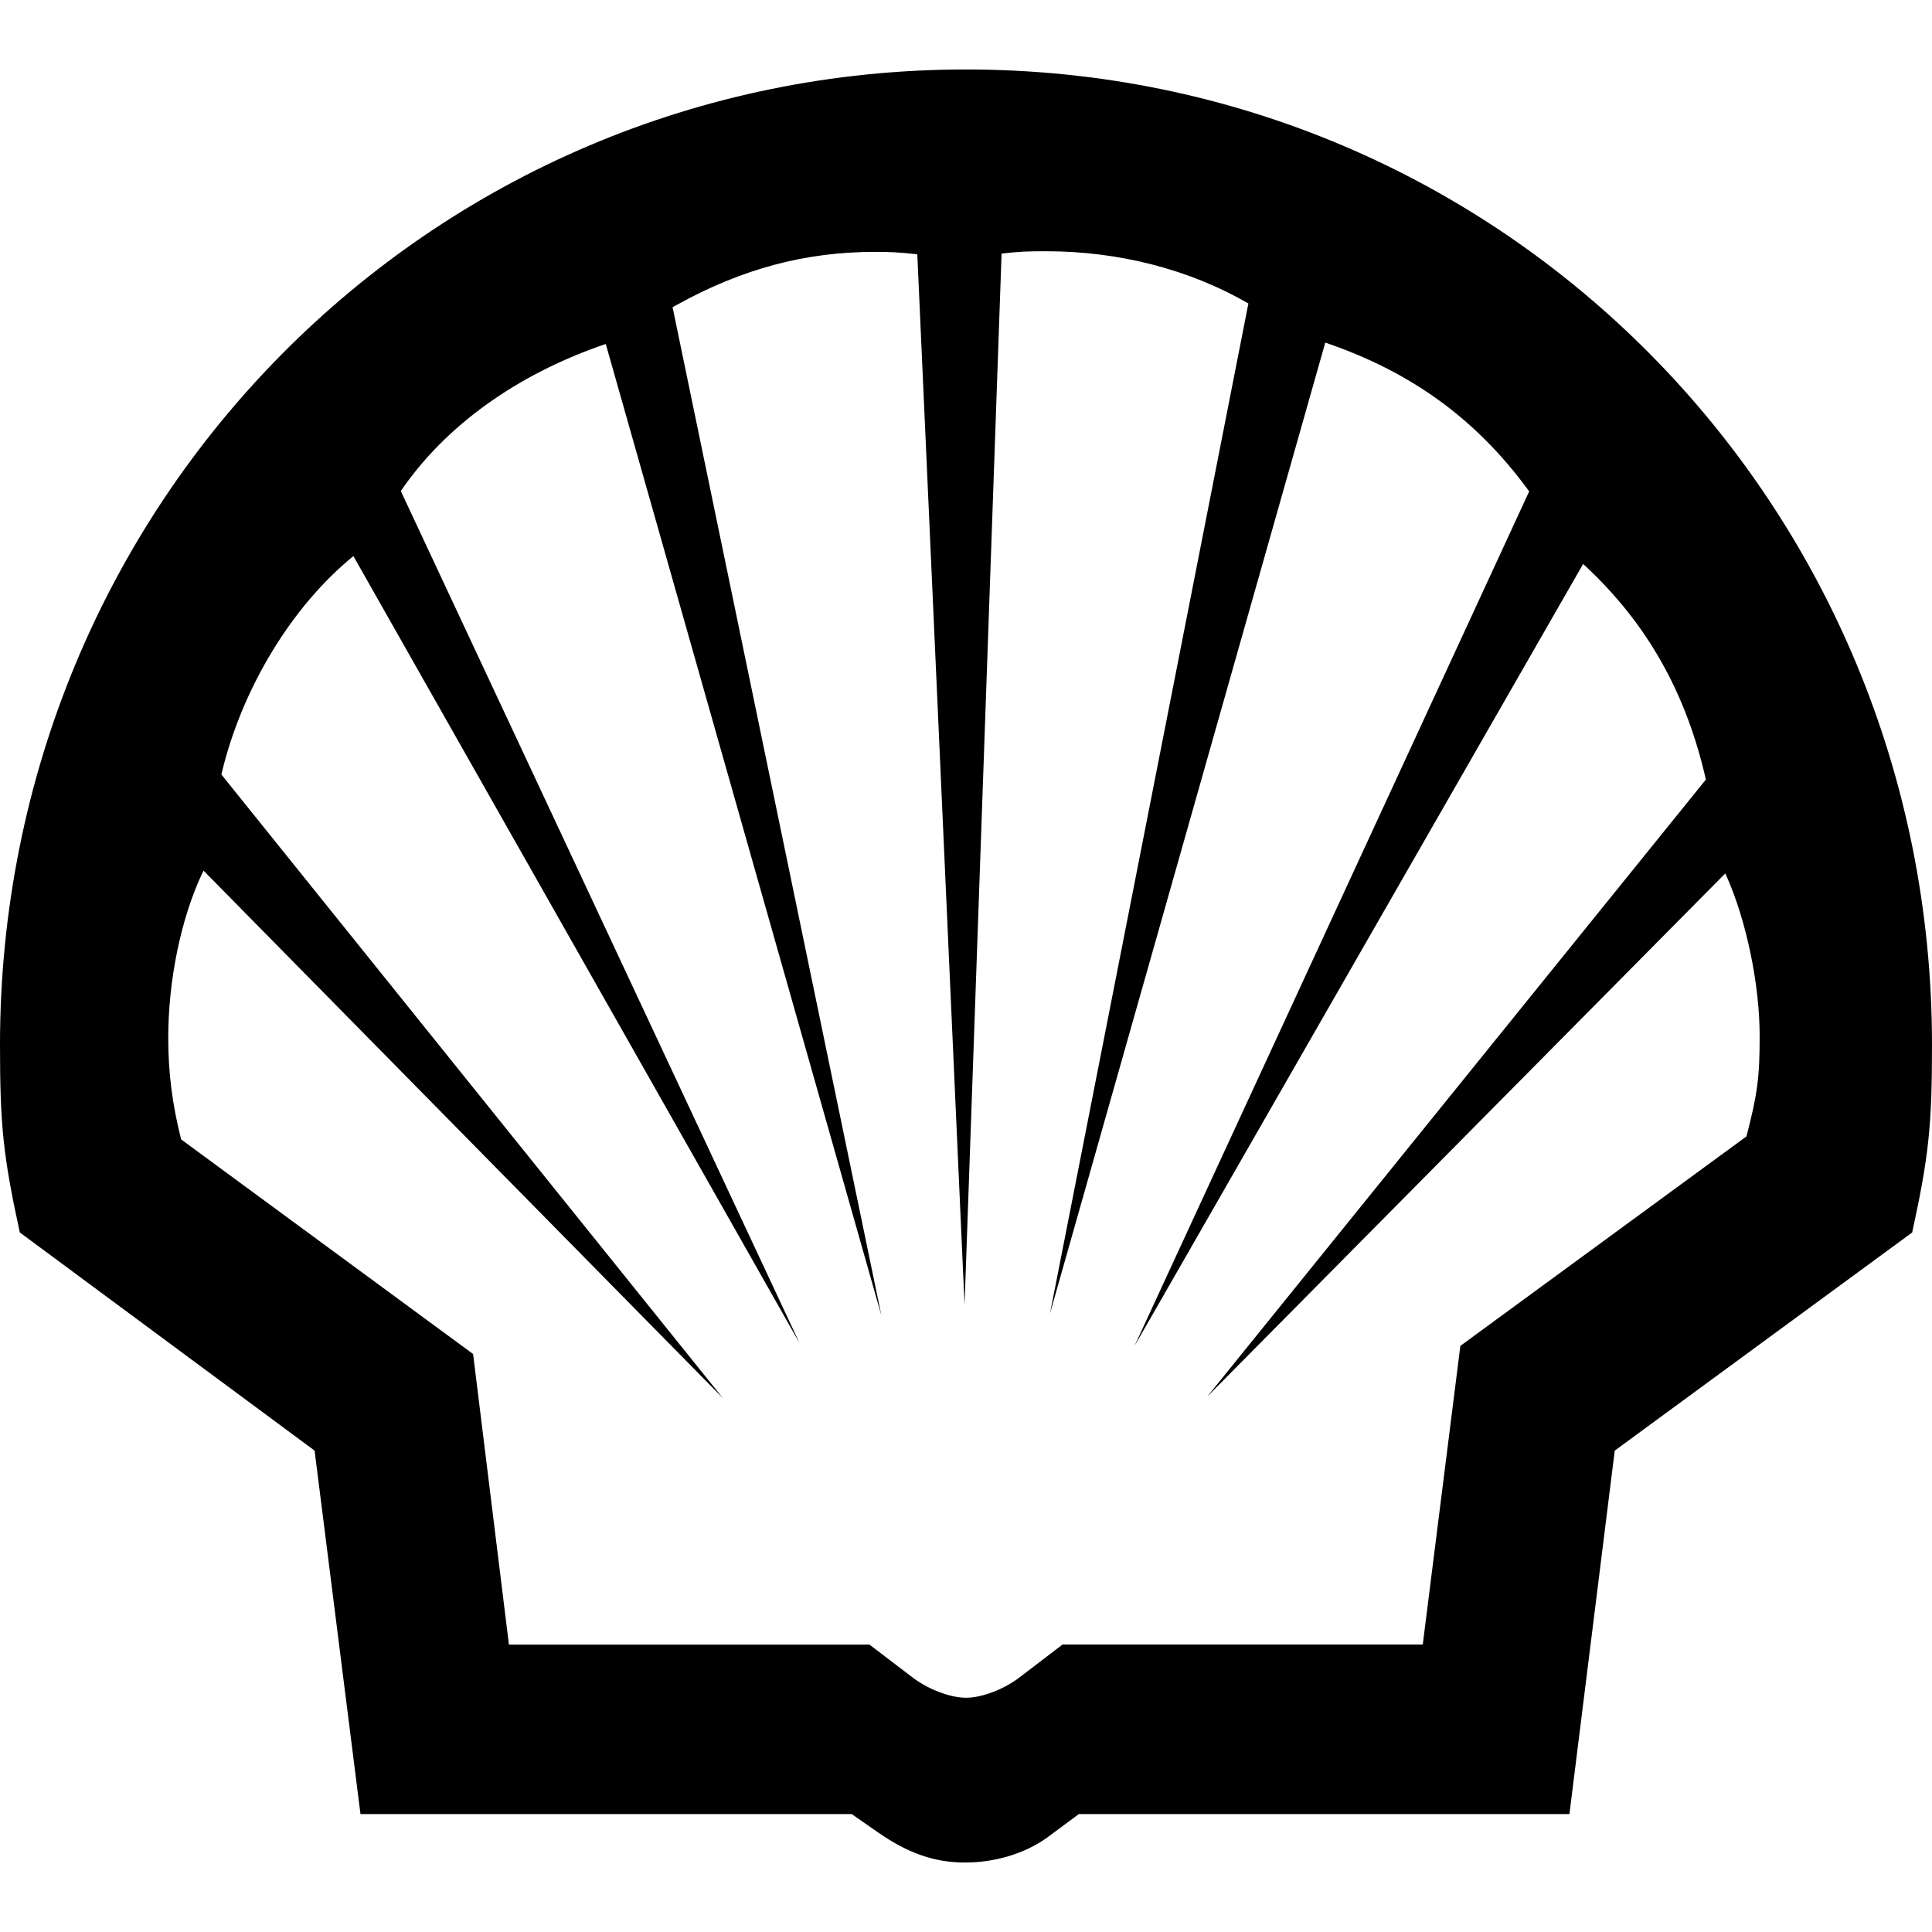
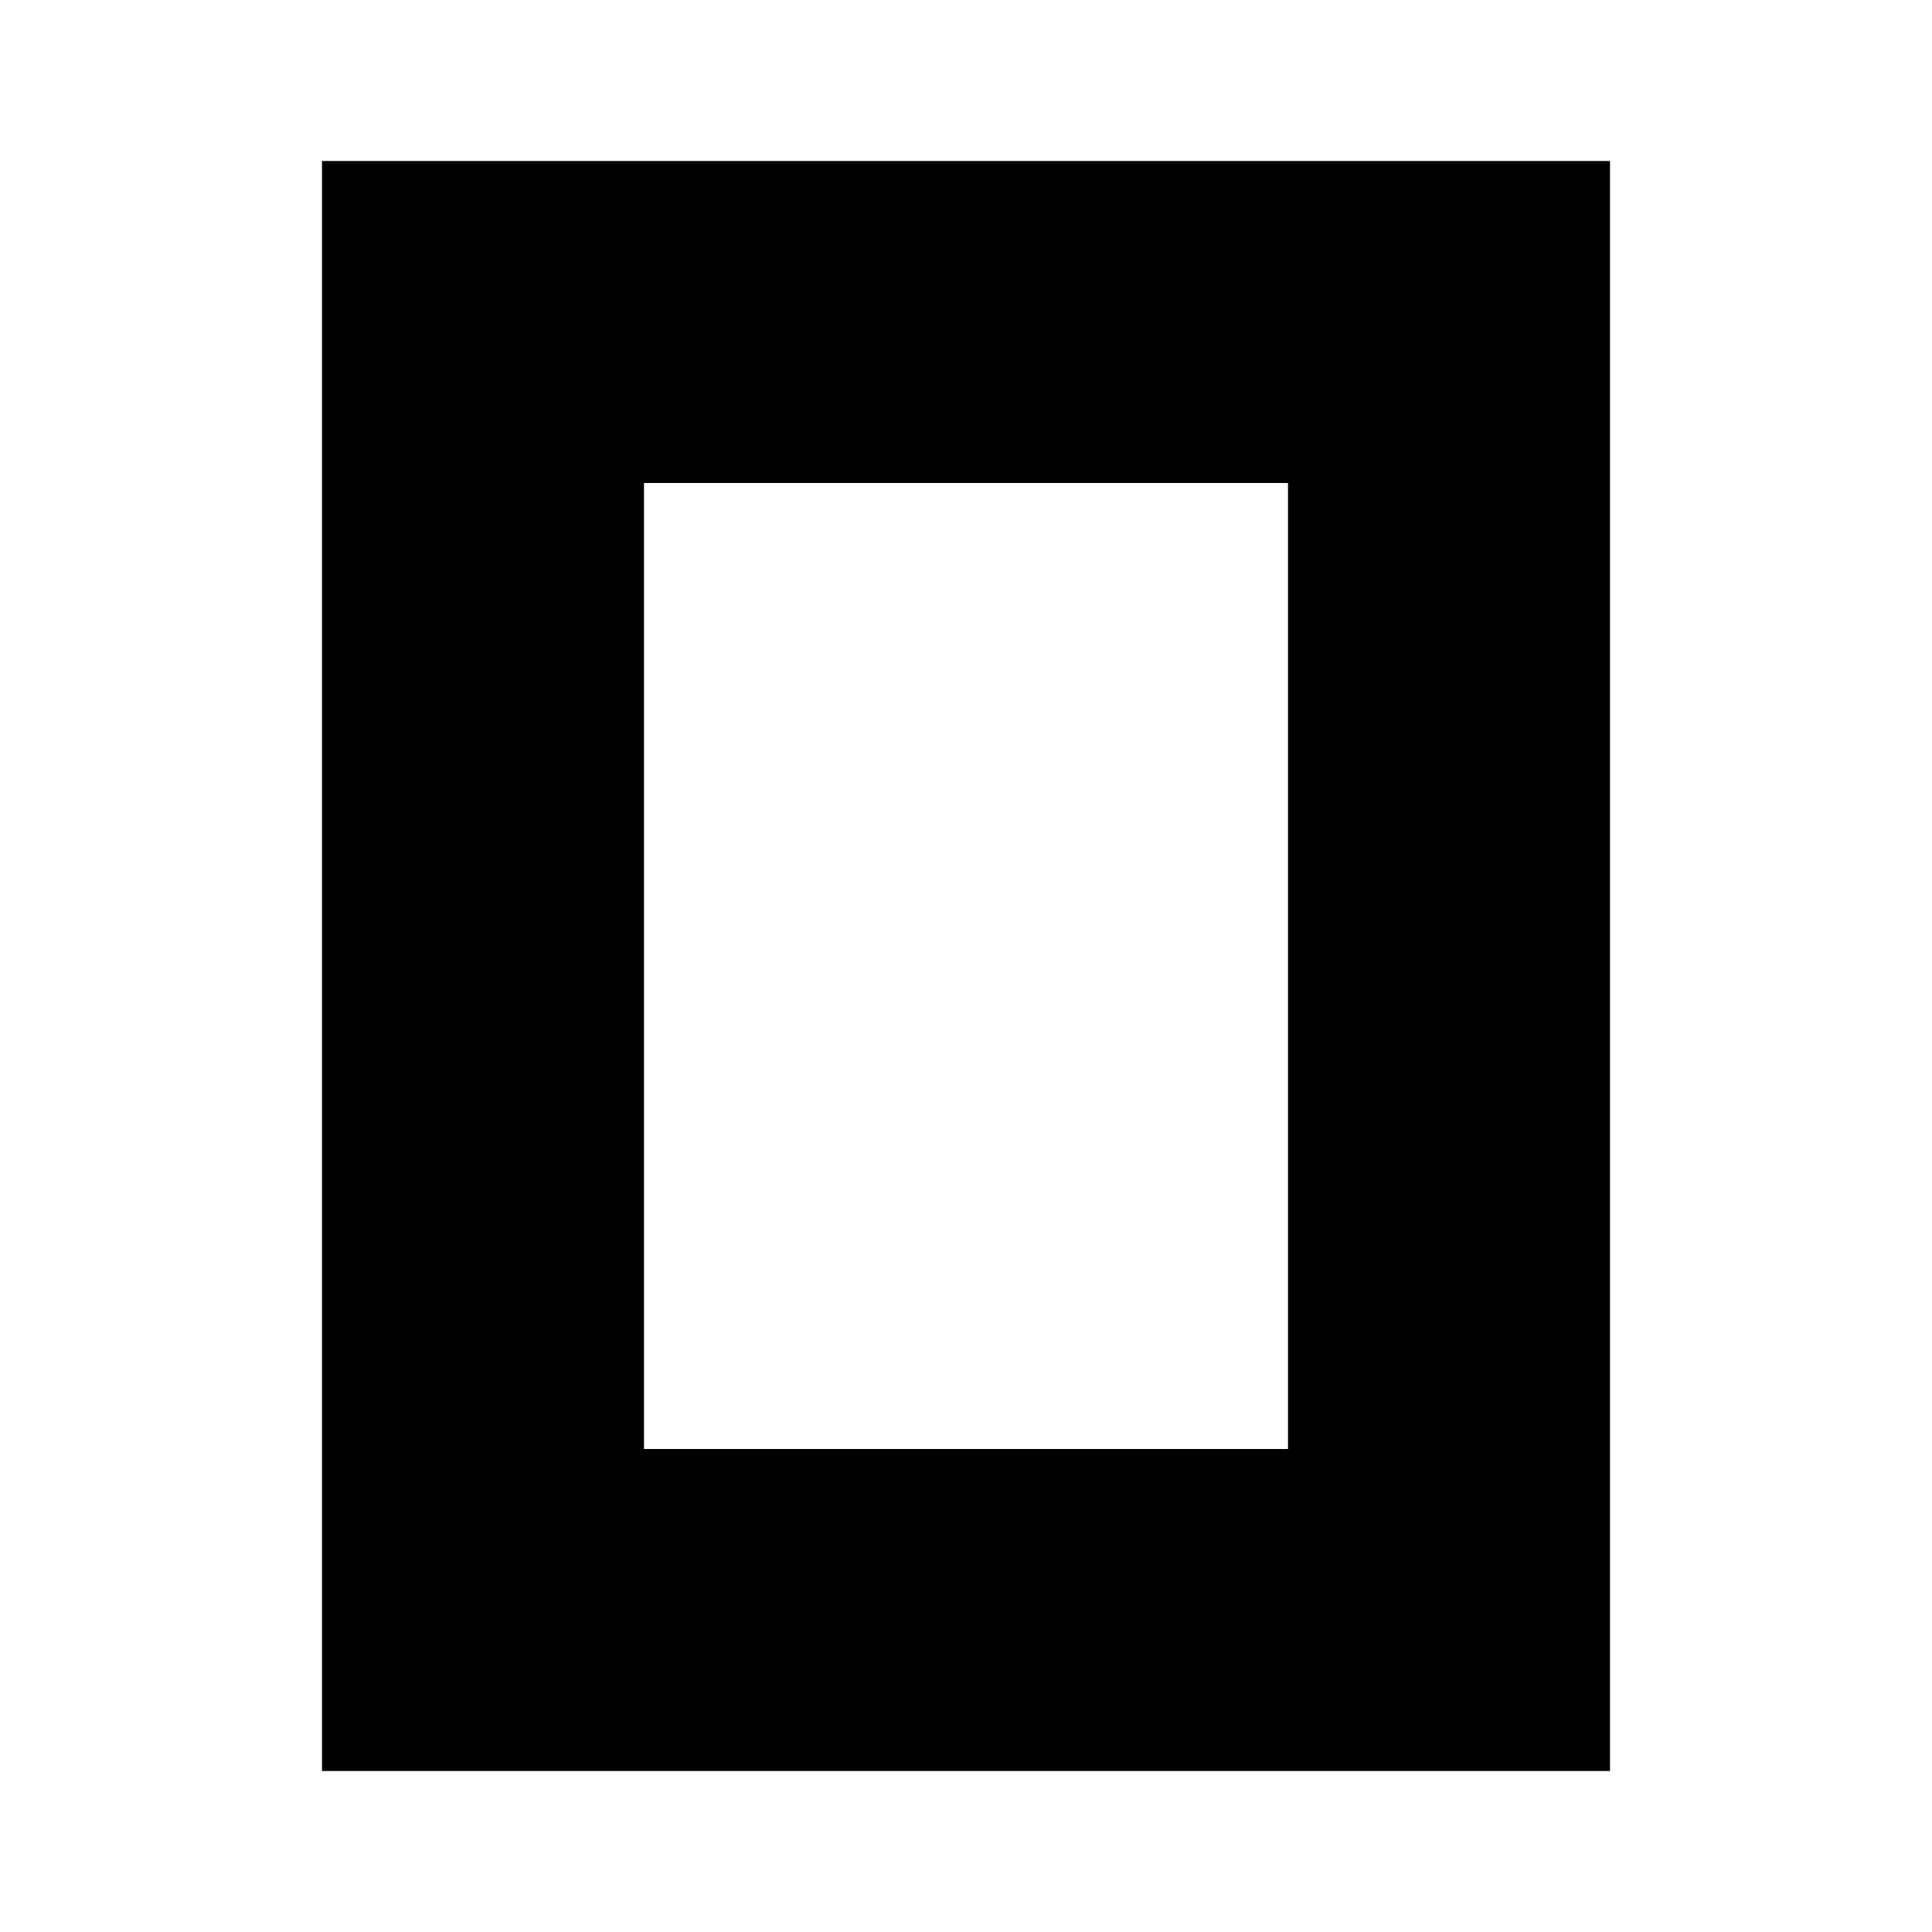
- <svg xmlns="http://www.w3.org/2000/svg" role="img" viewBox="0 0 24 24">
-   <path d="M12 .863C5.34.863 0 6.251 0 12.98c0 .996.038 1.374.246 2.33l3.662 2.71.57 4.515h6.102l.326.227c.377.262.705.375 1.082.375.352 0 .732-.101 1.024-.313l.39-.289h6.094l.563-4.515 3.695-2.71c.208-.956.246-1.334.246-2.33C24 6.252 18.661.863 12 .863zm.996 2.258c.9 0 1.778.224 2.512.649l-2.465 12.548 3.42-12.062c1.059.36 1.863.941 2.508 1.814l.025.034-4.902 10.615 5.572-9.713.033.03c.758.708 1.247 1.567 1.492 2.648l-6.195 7.666 6.436-6.5.01.021c.253.563.417 1.36.417 1.996 0 .509-.024.712-.164 1.25l-3.554 2.602-.467 3.71h-4.475l-.517.395c-.199.158-.482.266-.682.266-.199 0-.483-.108-.682-.266l-.517-.394H6.322l-.445-3.61-3.627-2.666c-.11-.436-.16-.83-.16-1.261 0-.72.159-1.49.426-2.053l.013-.024 6.45 6.551L2.75 9.621c.25-1.063.874-2.09 1.64-2.713l5.542 9.776L4.979 6.1c.555-.814 1.45-1.455 2.546-1.827l3.424 12.069L8.355 3.816l.055-.03c.814-.45 1.598-.657 2.457-.657.195 0 .286.004.528.03l.587 13.05.46-13.059c.224-.025.309-.029.554-.029z" />
+ <svg xmlns="http://www.w3.org/2000/svg" fill="currentColor" fill-rule="evenodd" height="1em" style="flex:none;line-height:1" viewBox="0 0 24 24" width="1em">
+   <path d="M16 6H8v12h8V6zm4 16H4V2h16v20z" />
</svg>
